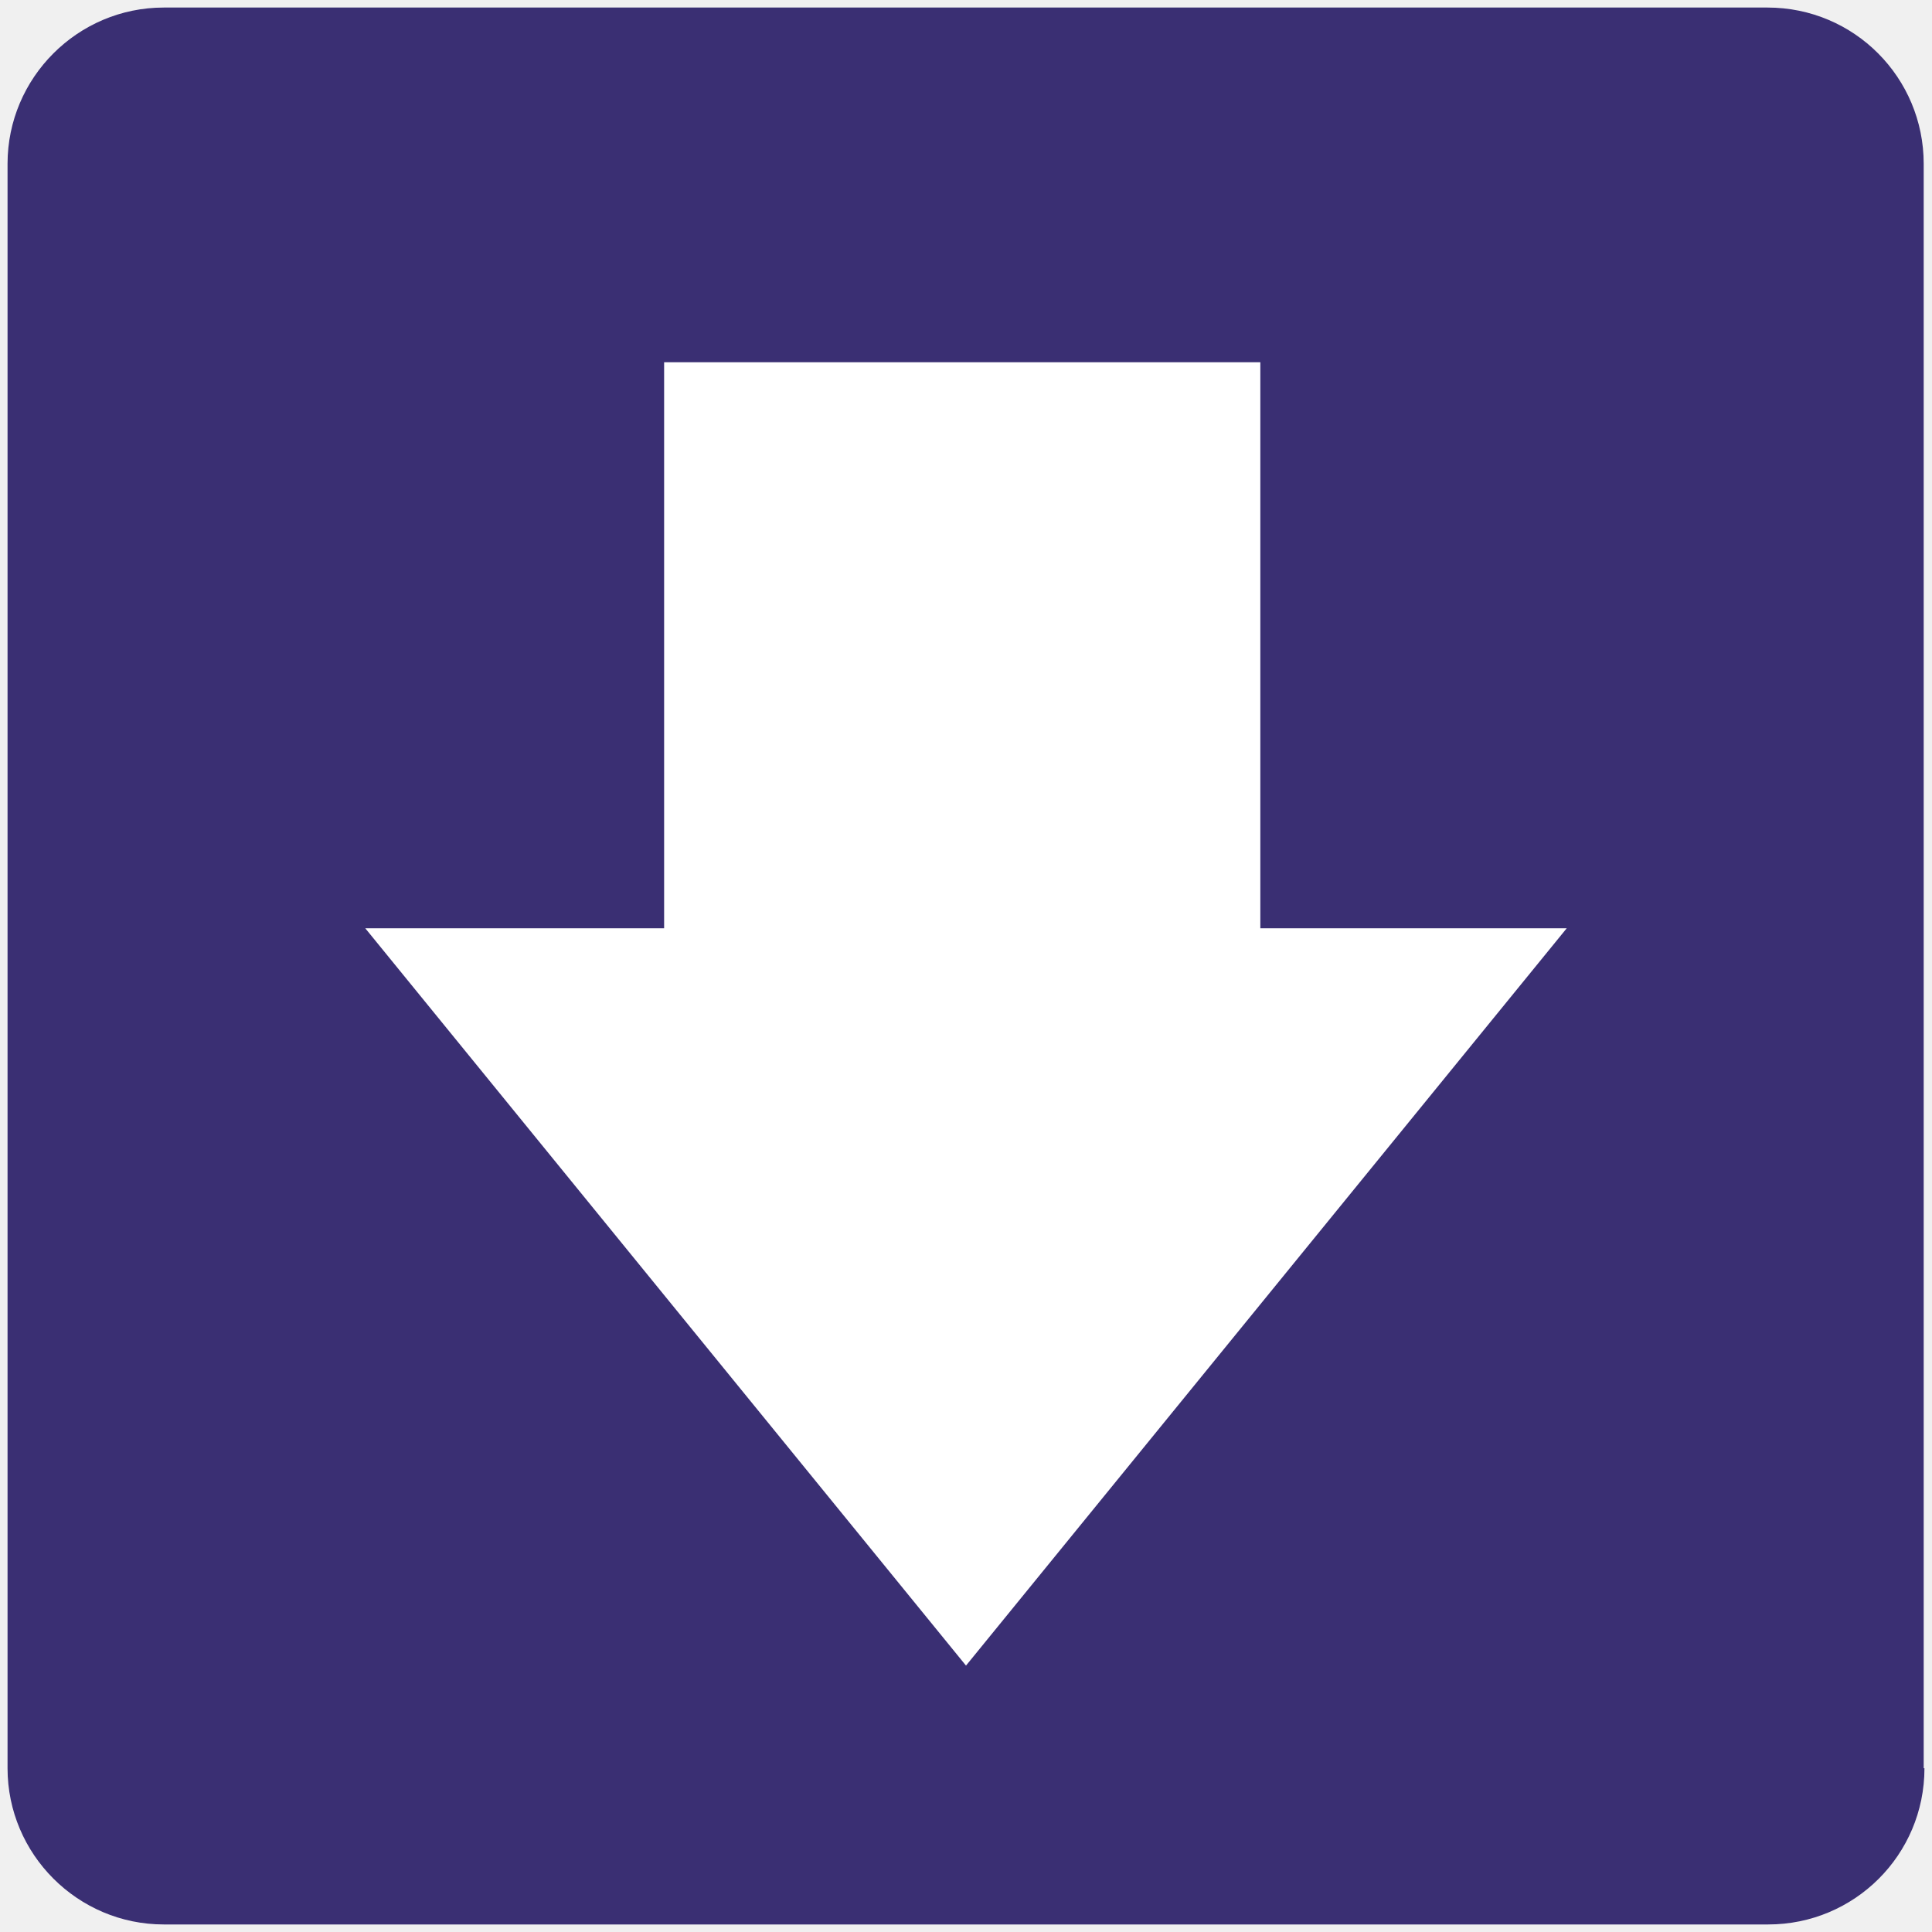
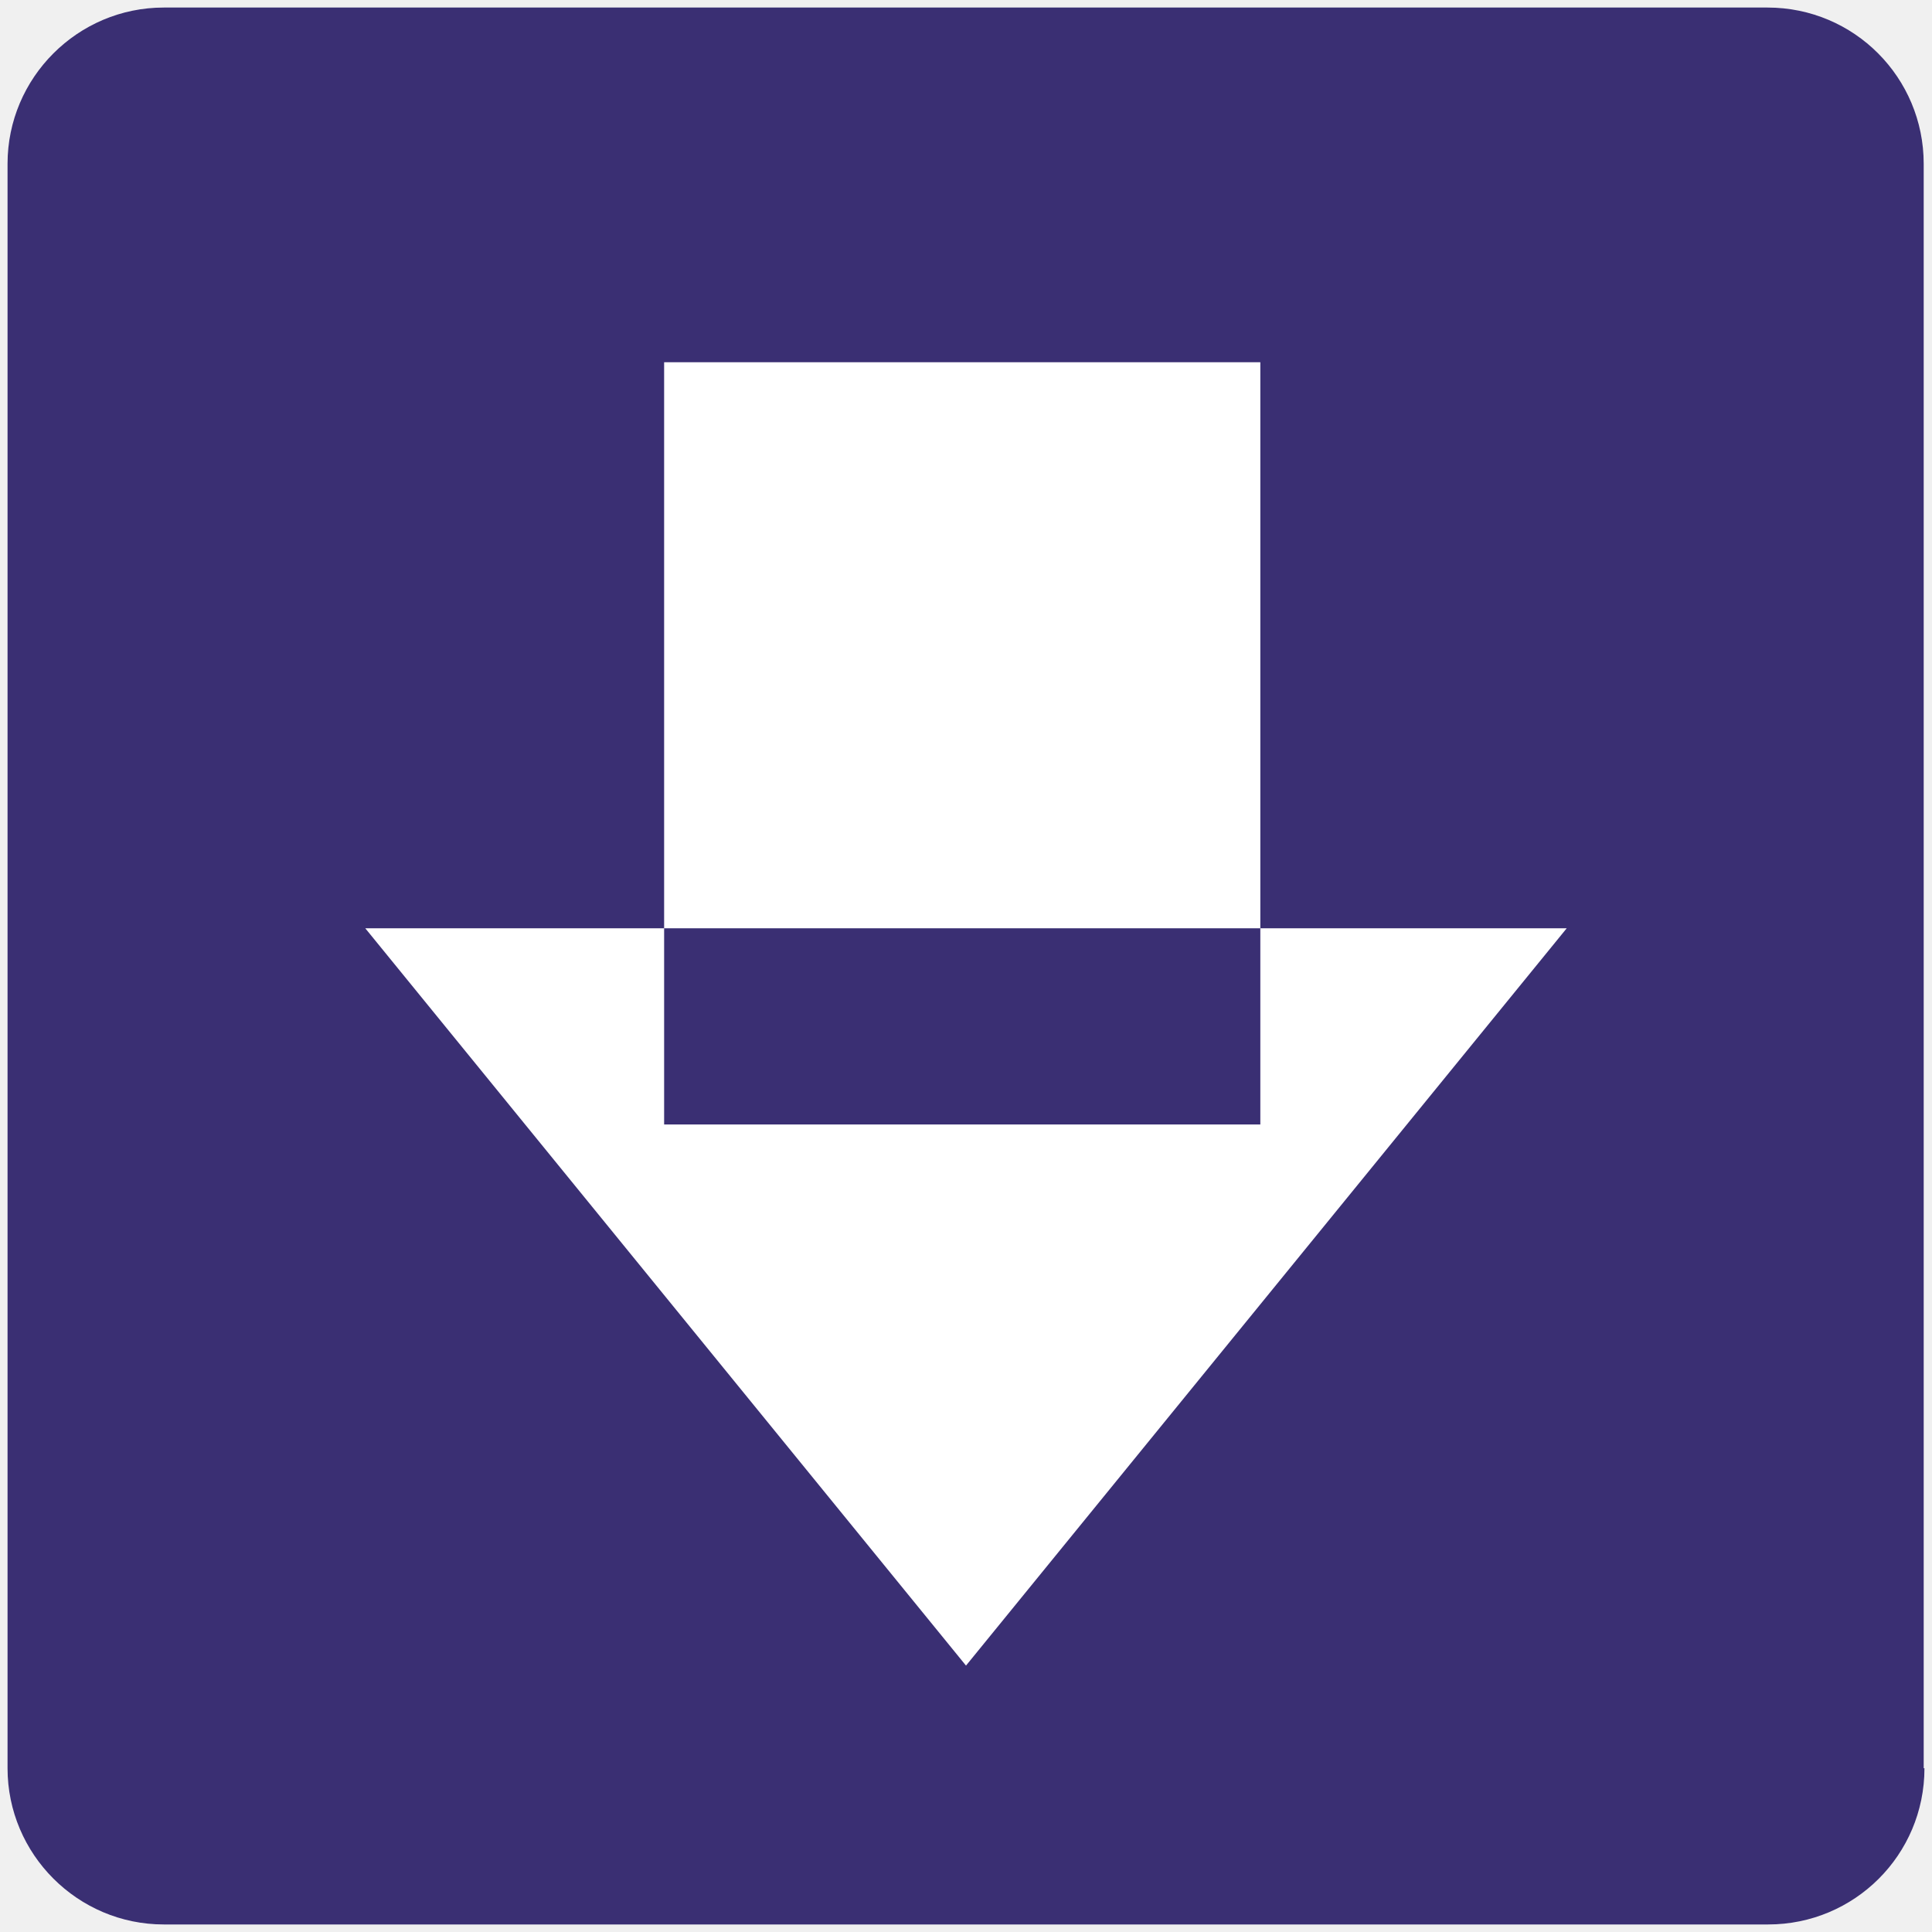
- <svg xmlns="http://www.w3.org/2000/svg" version="1.1" id="Layer_1" x="0px" y="0px" viewBox="0 0 256 256" enable-background="new 0 0 256 256" xml:space="preserve">
-   <path fill="#3A2F73" d="M255,234.3c0,11.5-9.3,20.7-20.7,20.7H21.7C10.3,255,1,245.7,1,234.3V21.7C1,10.3,10.3,1,21.7,1h212.5  c11.5,0,20.7,9.3,20.7,20.7V234.3z" />
-   <g>
-     <rect x="88" y="48" fill="#FFFFFF" width="79" height="101" />
-     <g>
-       <polygon fill="#FFFFFF" points="48.4,123 128,220.7 207.6,123   " />
-     </g>
-   </g>
-   <g>
- </g>
-   <g>
- </g>
-   <g>
- </g>
-   <g>
- </g>
-   <g>
- </g>
-   <g>
- </g>
-   <g>
- </g>
-   <g>
- </g>
-   <g>
- </g>
-   <g>
- </g>
-   <g>
- </g>
-   <g>
- </g>
-   <g>
- </g>
-   <g>
- </g>
-   <g>
- </g>
+ <svg xmlns="http://www.w3.org/2000/svg" viewBox="0 0 256 256" enable-background="new 0 0 256 256">
+   <path fill="#3A2F73" d="M255 234.3c0 11.5-9.3 20.7-20.7 20.7h-212.6c-11.4 0-20.7-9.3-20.7-20.7v-212.6c0-11.4 9.3-20.7 20.7-20.7h212.5c11.5 0 20.7 9.3 20.7 20.7v212.6z" />
+   <path fill="#fff" d="M88 48h79v101h-79zM48.4 123l79.6 97.7 79.6-97.7z" />
</svg>
